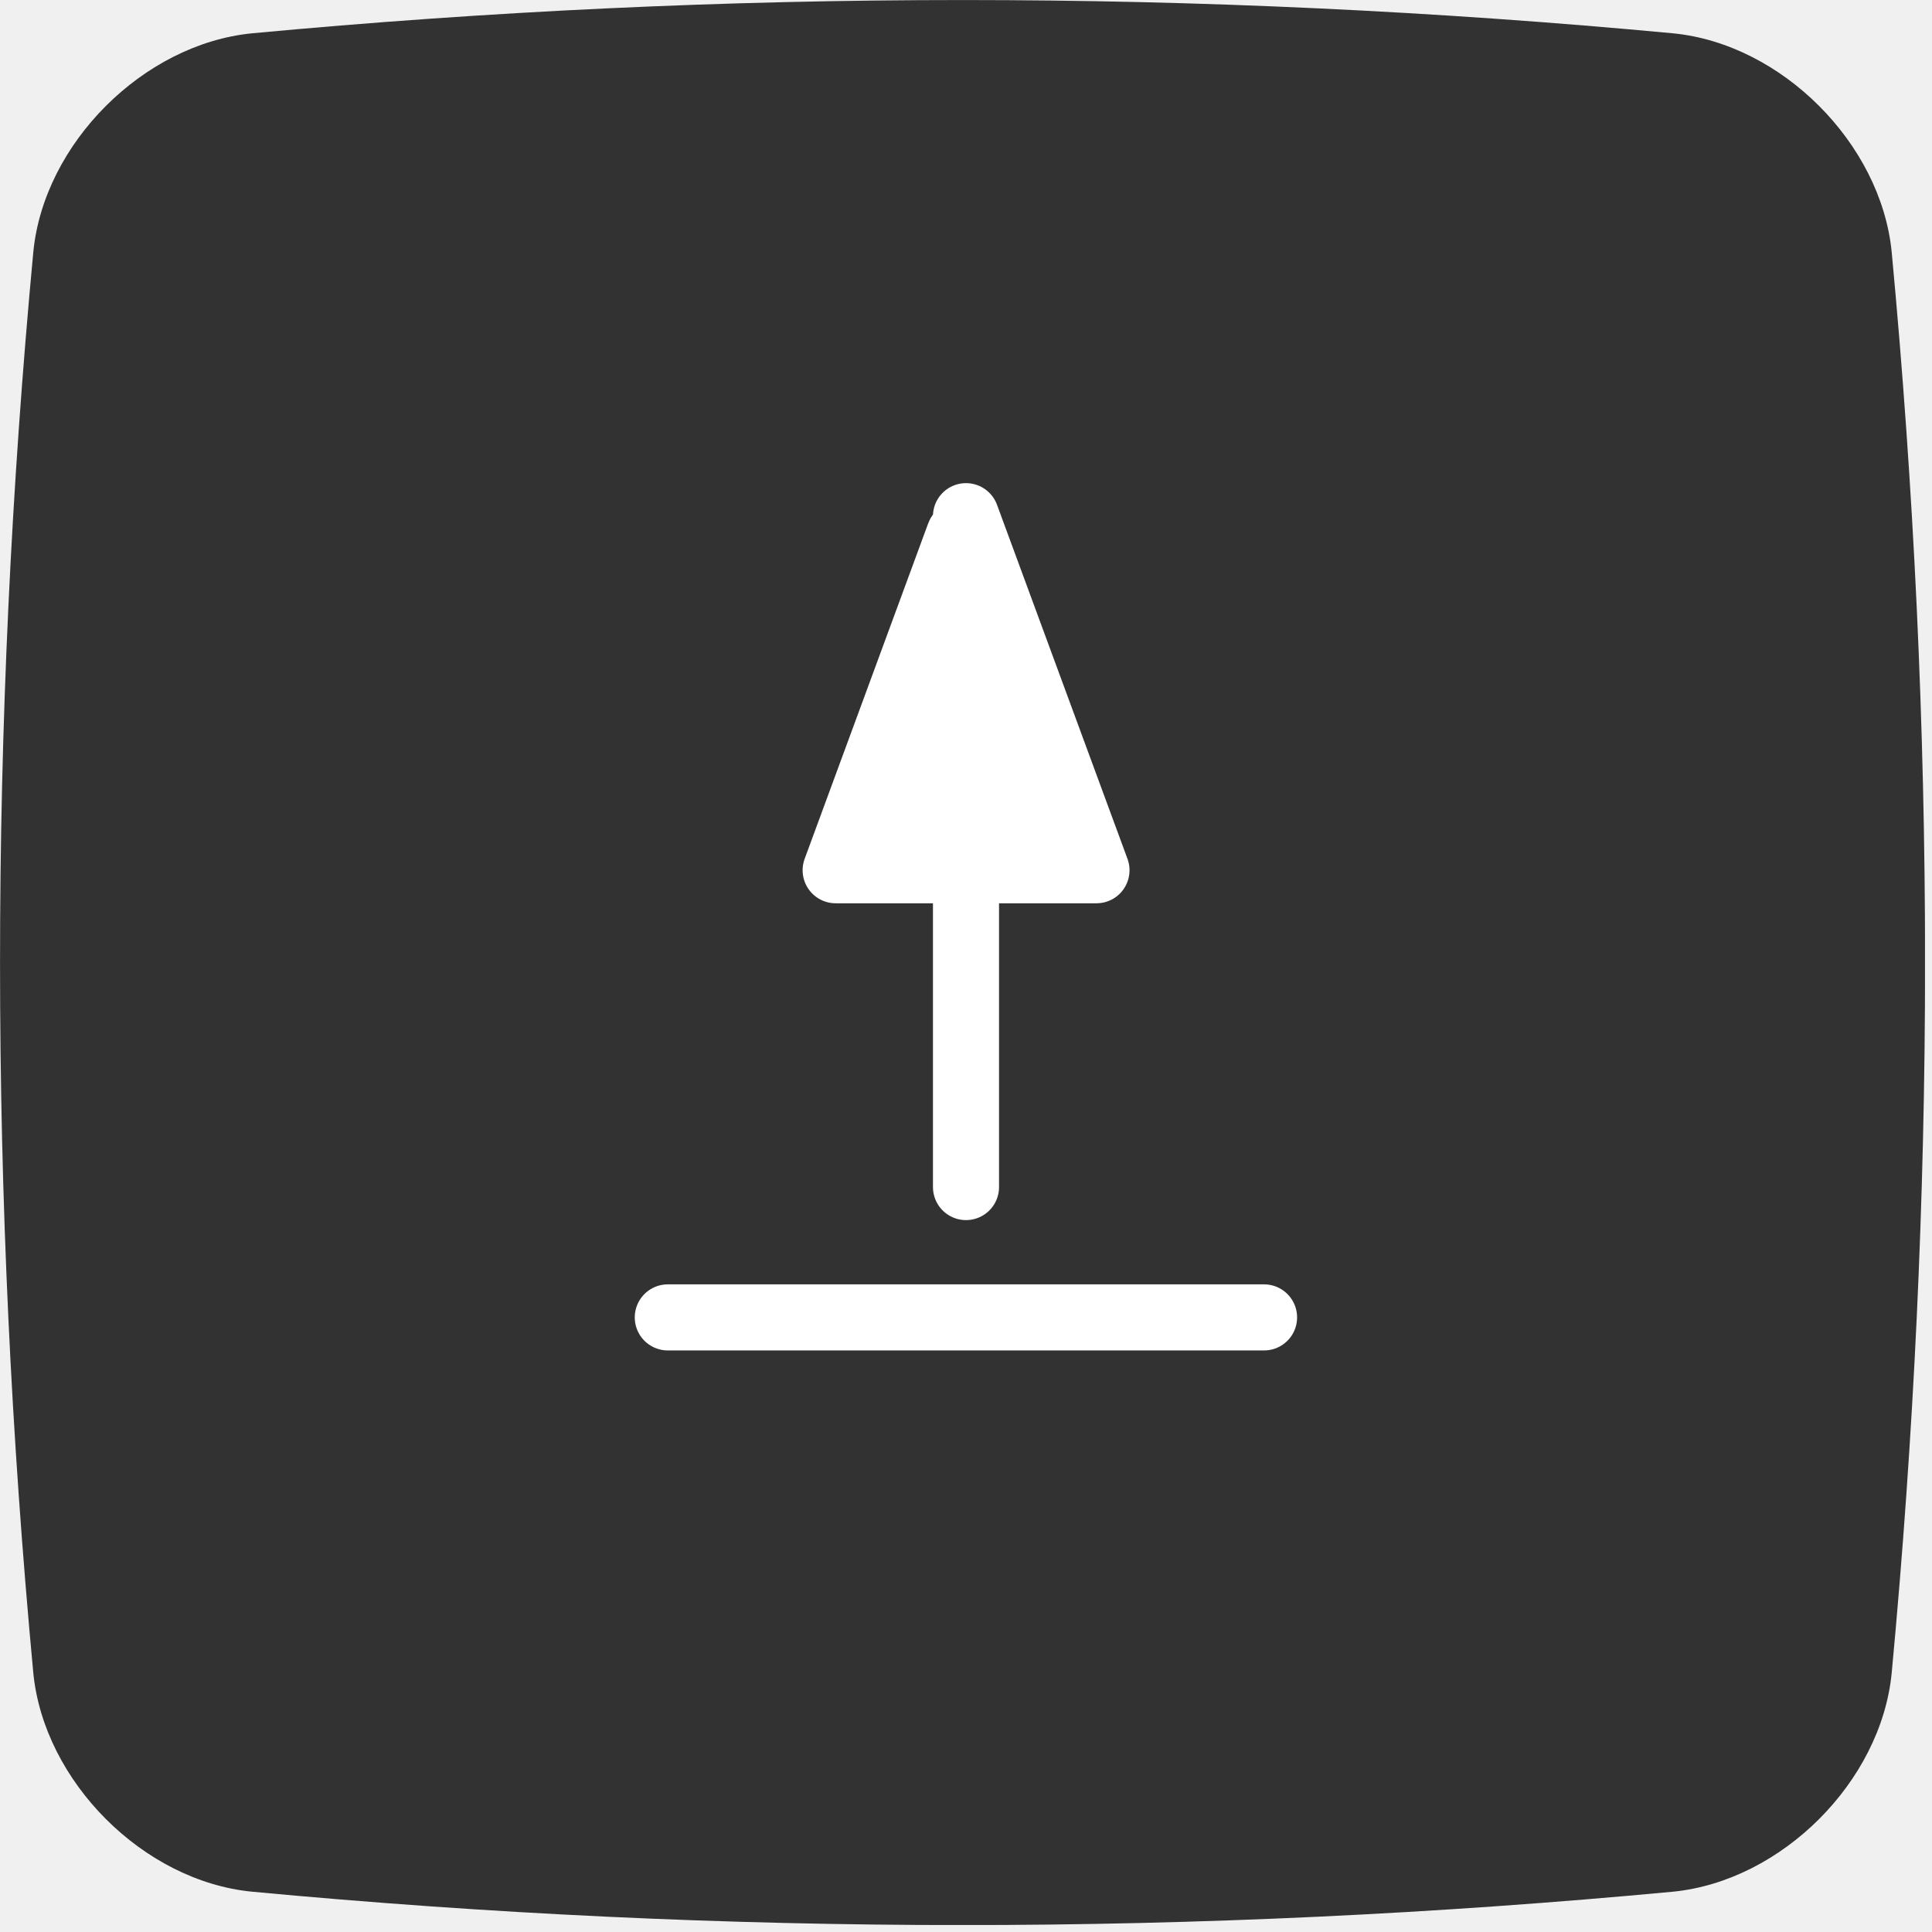
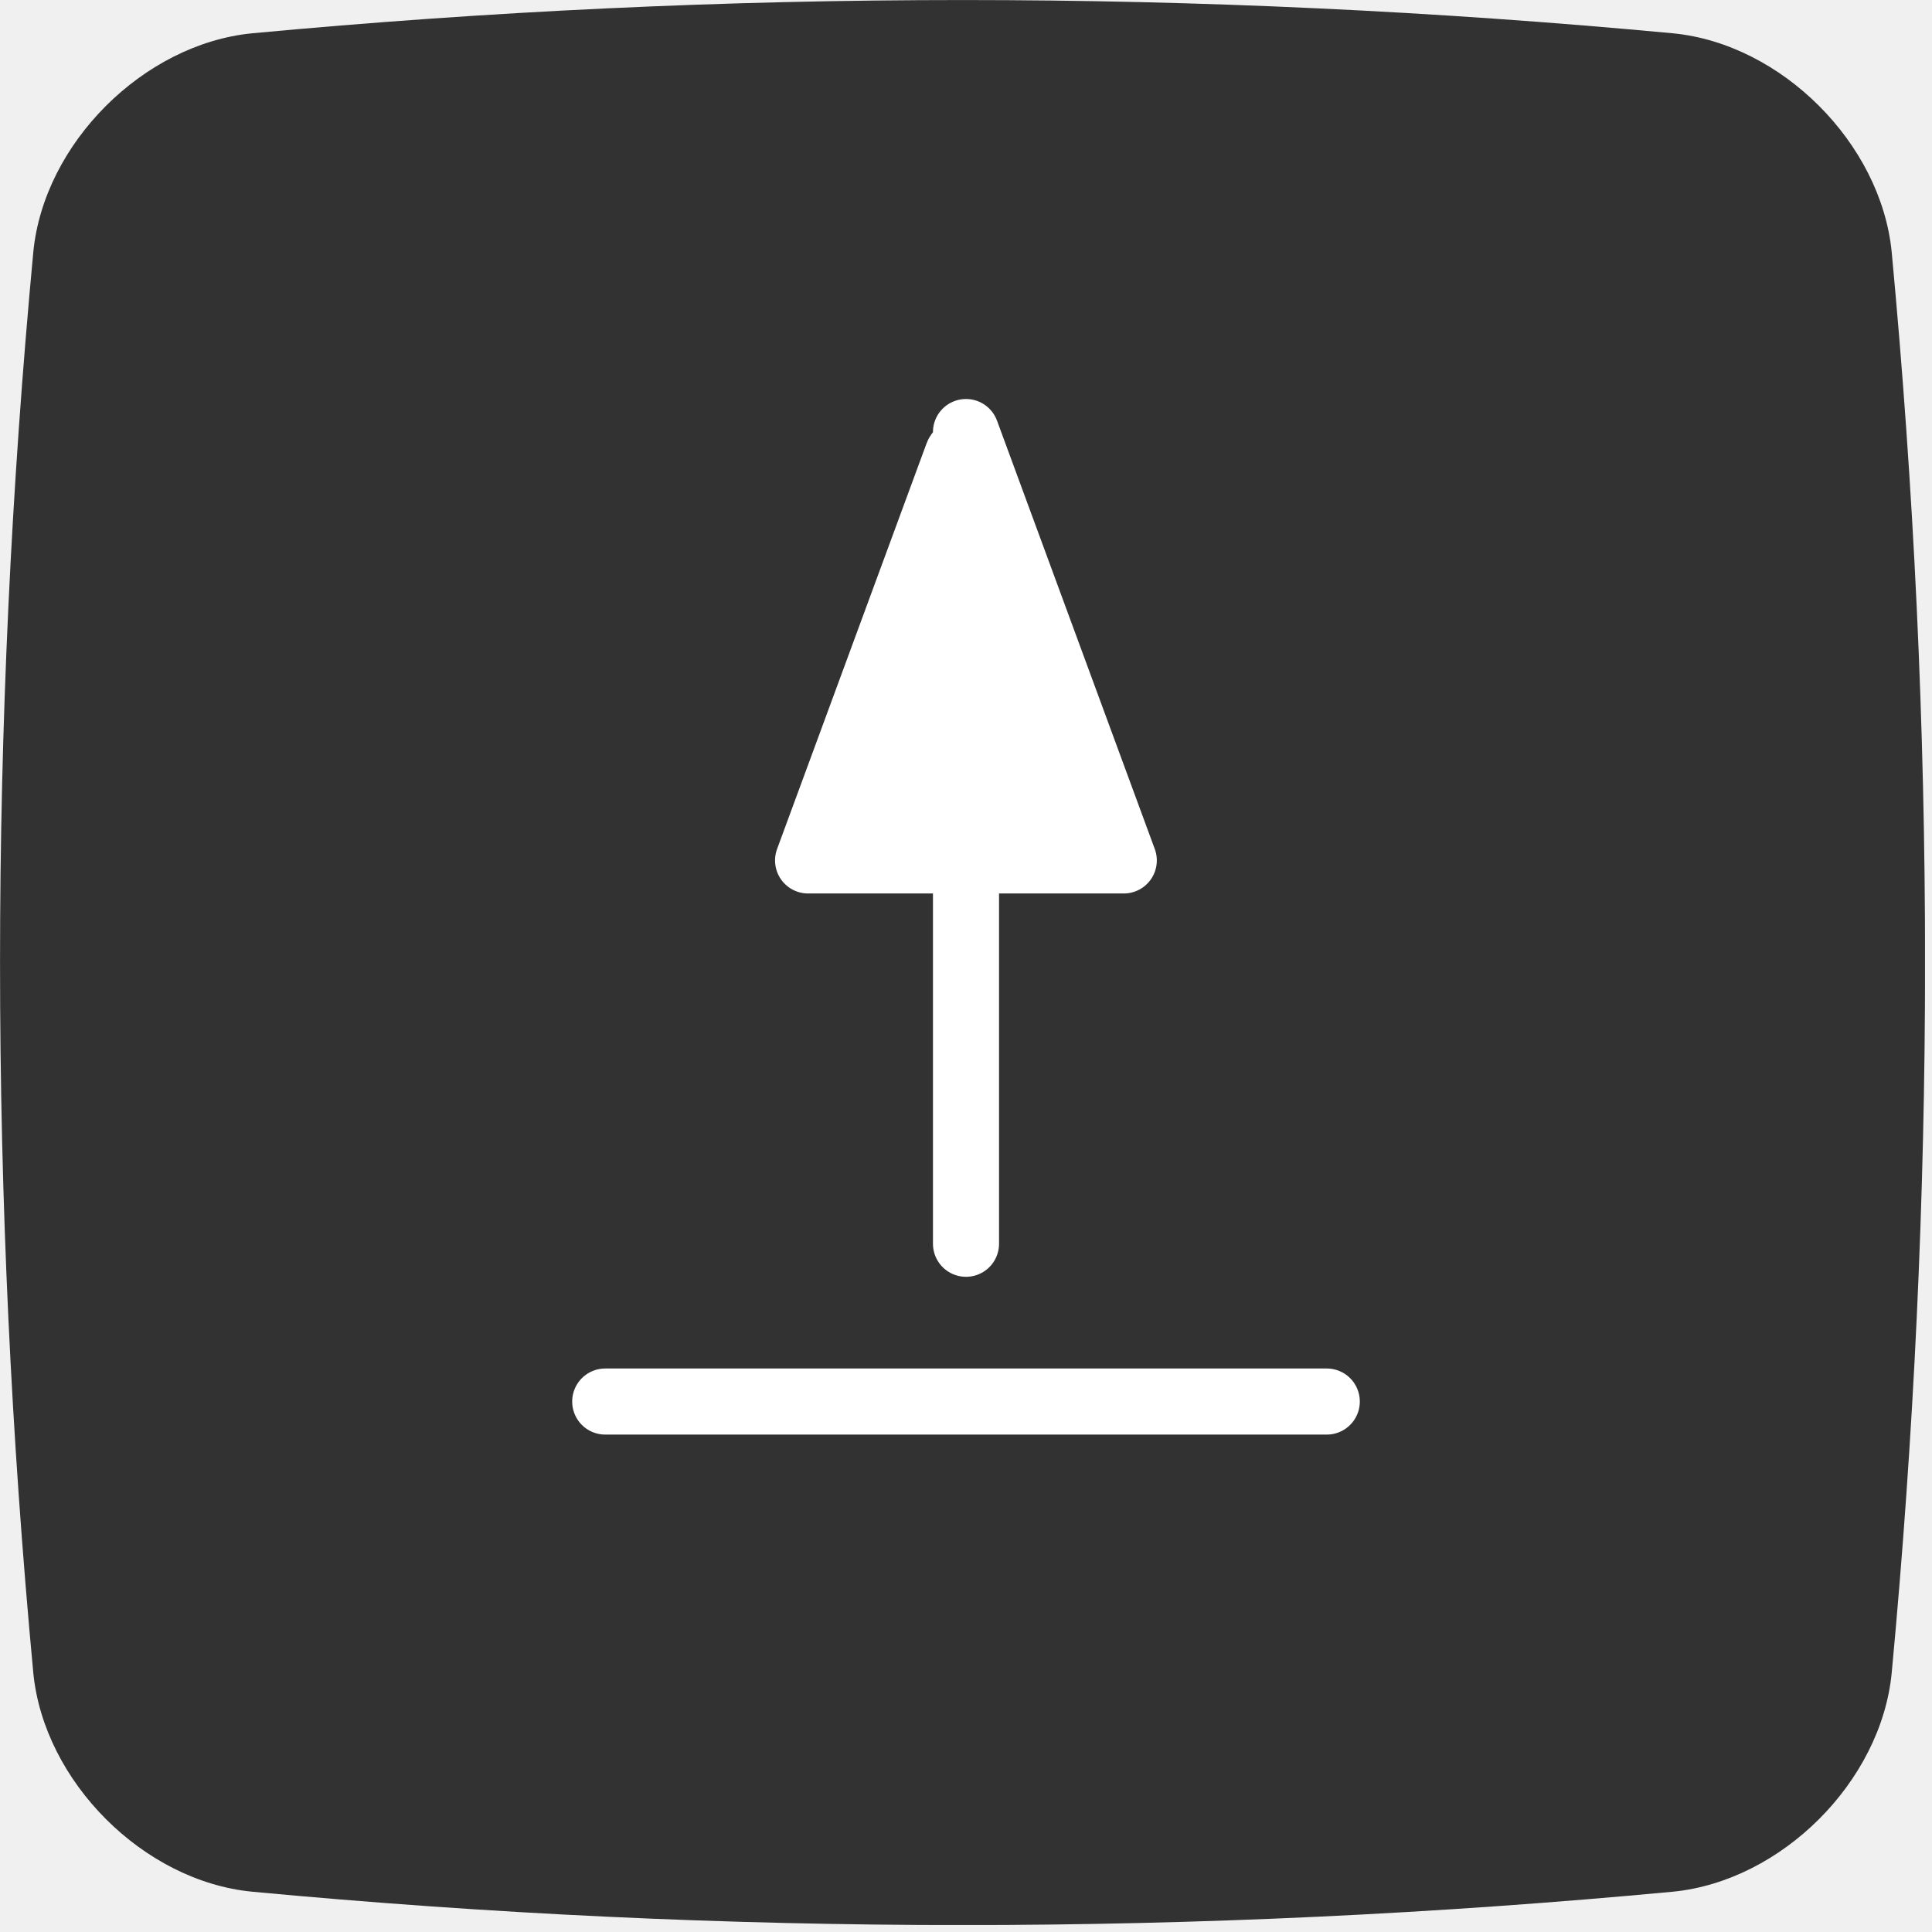
<svg xmlns="http://www.w3.org/2000/svg" xmlns:xlink="http://www.w3.org/1999/xlink" id="track8-keys" width="138" height="138" viewBox="0 0 138 138">
  <defs>
    <symbol id="cushin-dark" viewBox="0 0 137.5 137.5">
      <g id="rect-background-dark">
        <path d="M17.99,2.38C51.83-.79,85.67-.79,119.51,2.38c7.75.76,14.84,7.86,15.61,15.61,3.18,33.84,3.18,67.68,0,101.52-.76,7.75-7.86,14.84-15.61,15.61-33.84,3.18-67.68,3.18-101.52,0-7.75-.76-14.84-7.86-15.61-15.61C-.79,85.67-.79,51.83,2.38,17.99c.76-7.75,7.86-14.84,15.61-15.61Z" fill="#323232" fill-rule="evenodd" />
      </g>
    </symbol>
  </defs>
  <g id="keypad-dark">
    <g id="copy-area-dark">
      <use width="137.5" height="137.5" transform="" xlink:href="#cushin-dark" />
      <g id="arrow-lift">
        <g id="g24364">
          <g id="g243621">
-             <path id="path24358" d="M47.7,94.1h42.59" fill="none" stroke="#fff" stroke-linecap="round" stroke-linejoin="round" stroke-width="4.72" />
-             <path id="path24360" d="M69,84.79v-46.49c0-.28-.39-.35-.49-.09l-8.82,23.95h18.63s-9.32-25.29-9.32-25.29" fill="#fff" stroke="#fff" stroke-linecap="round" stroke-linejoin="round" stroke-width="4.72" />
+             <path id="path24358" d="M43.23,100.11h51.54" fill="none" stroke="#fff" stroke-linecap="round" stroke-linejoin="round" stroke-width="4.72" />
+             <path id="path24360" d="M69,88.84v-56.25c0-.34-.48-.43-.6-.11l-10.68,28.98h22.55s-11.27-30.6-11.27-30.6" fill="#fff" stroke="#fff" stroke-linecap="round" stroke-linejoin="round" stroke-width="4.72" />
          </g>
        </g>
      </g>
    </g>
  </g>
</svg>
